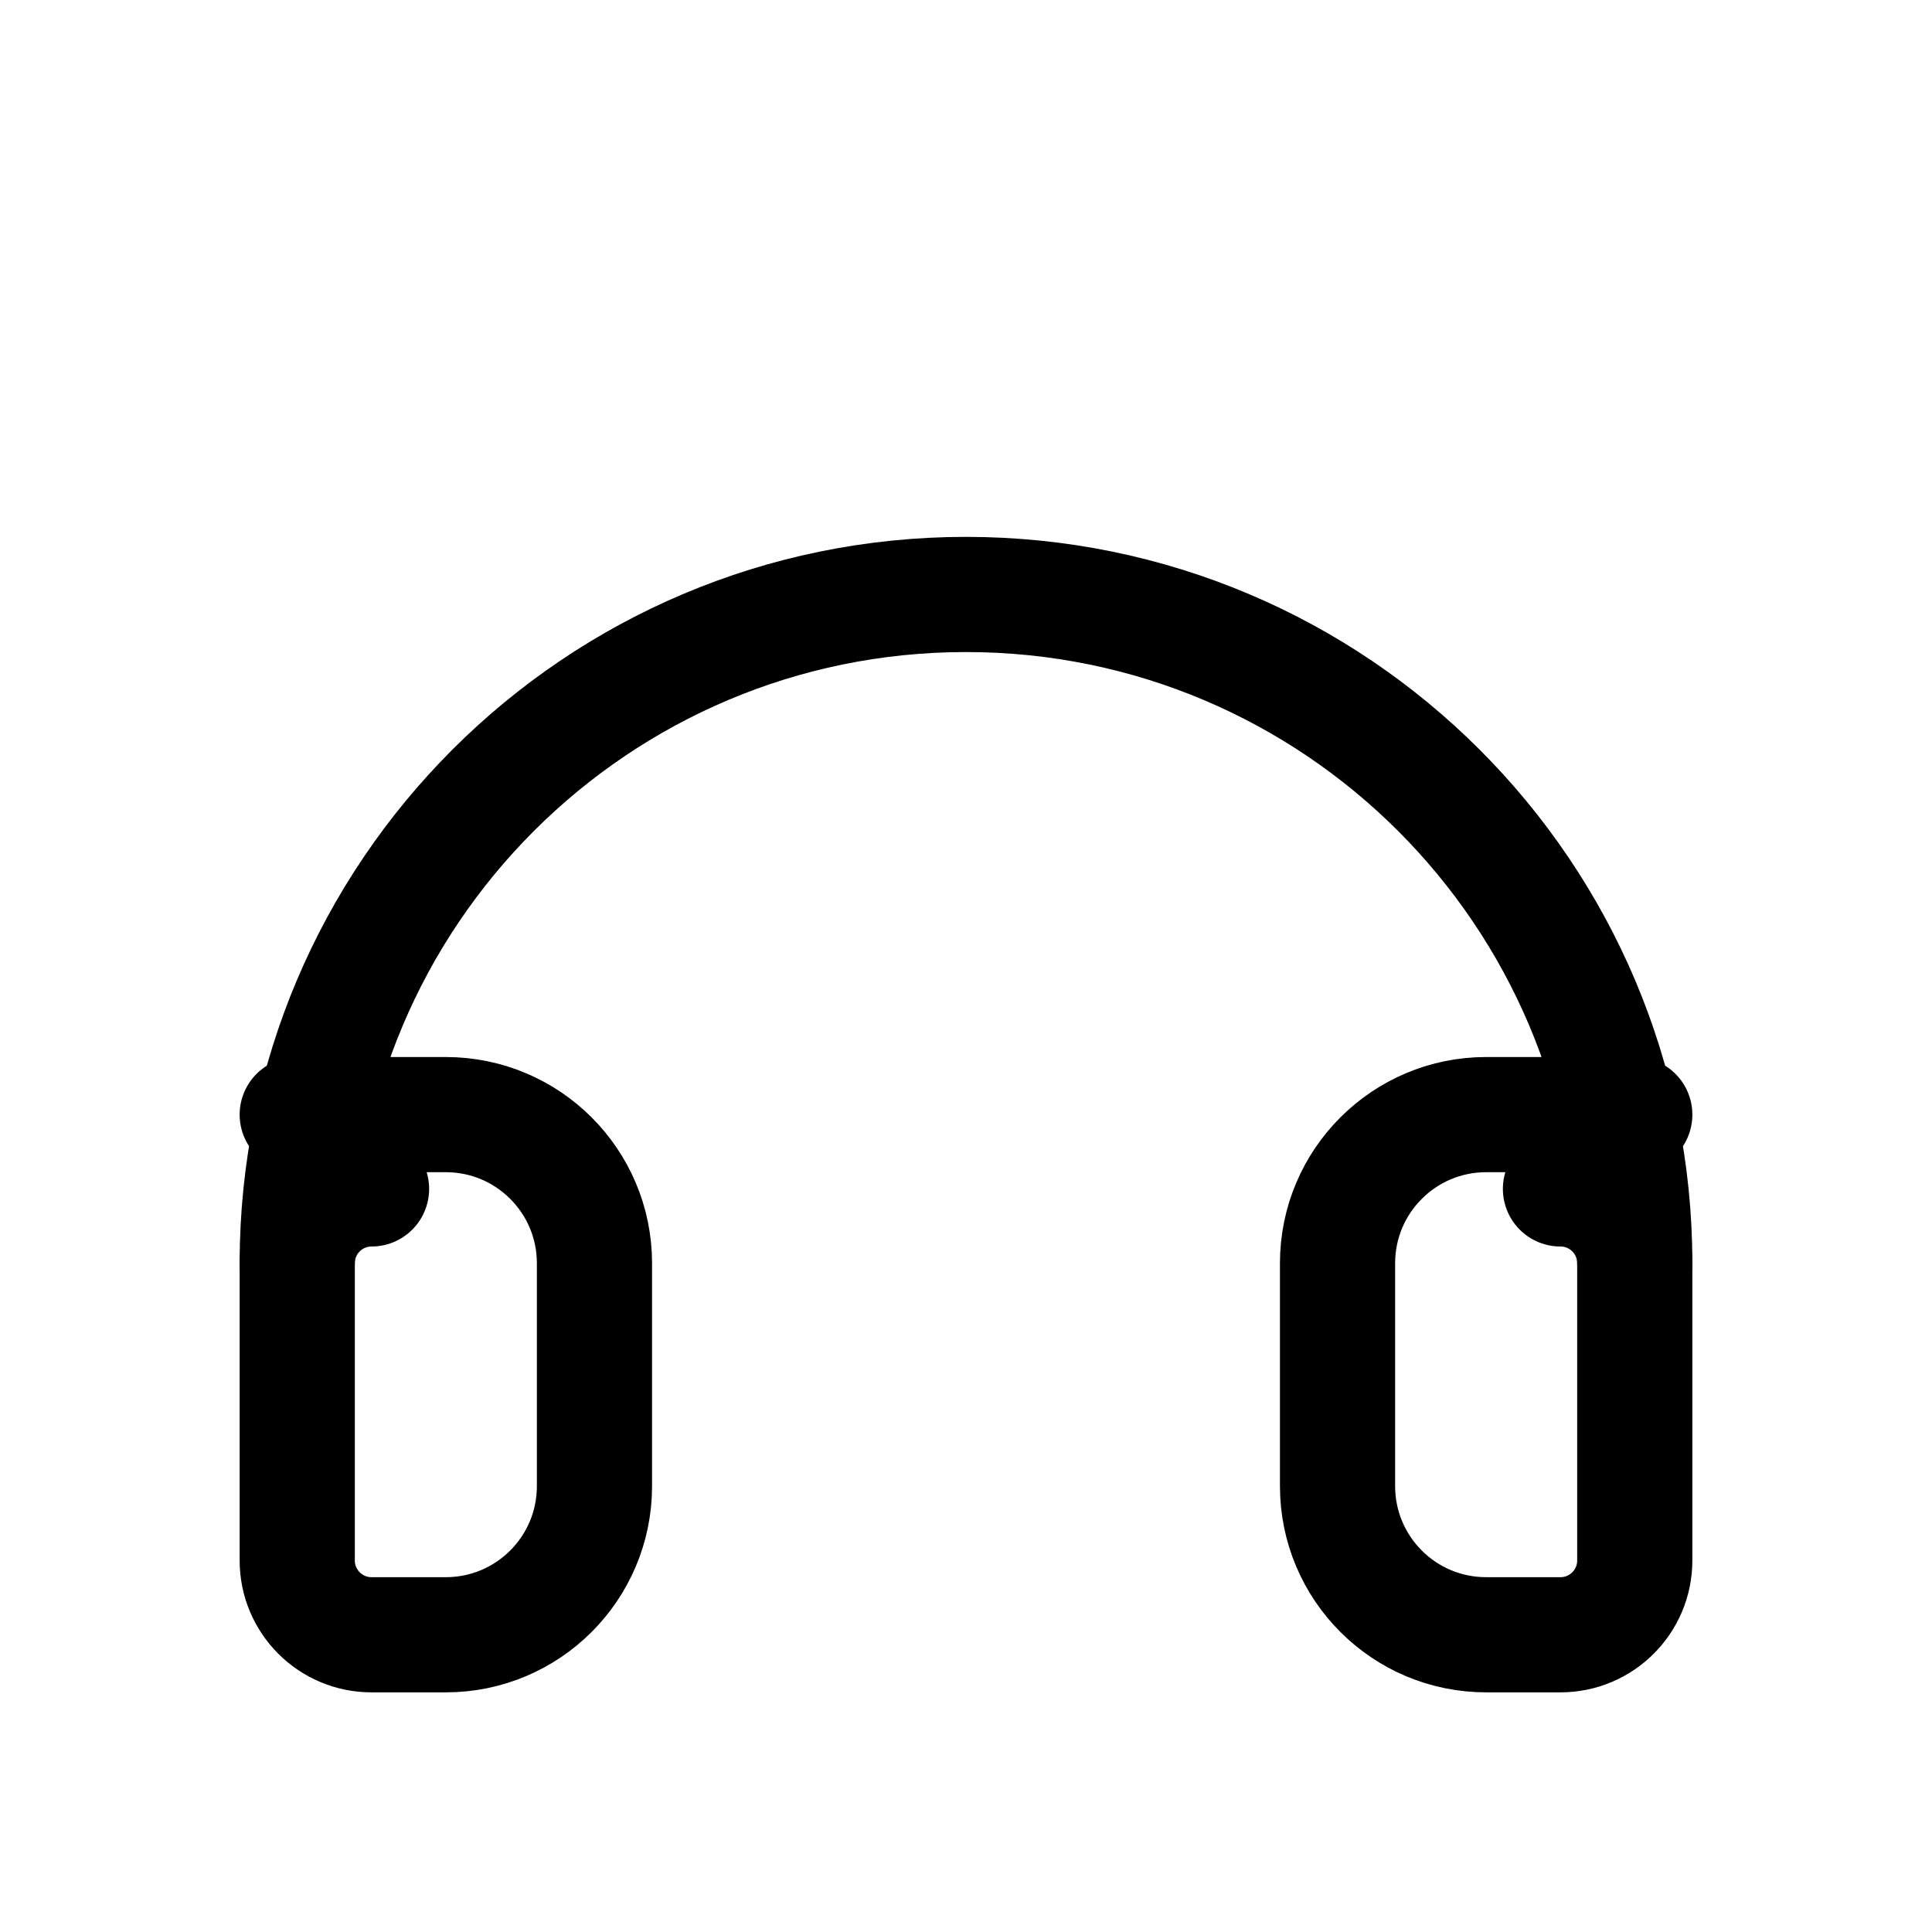
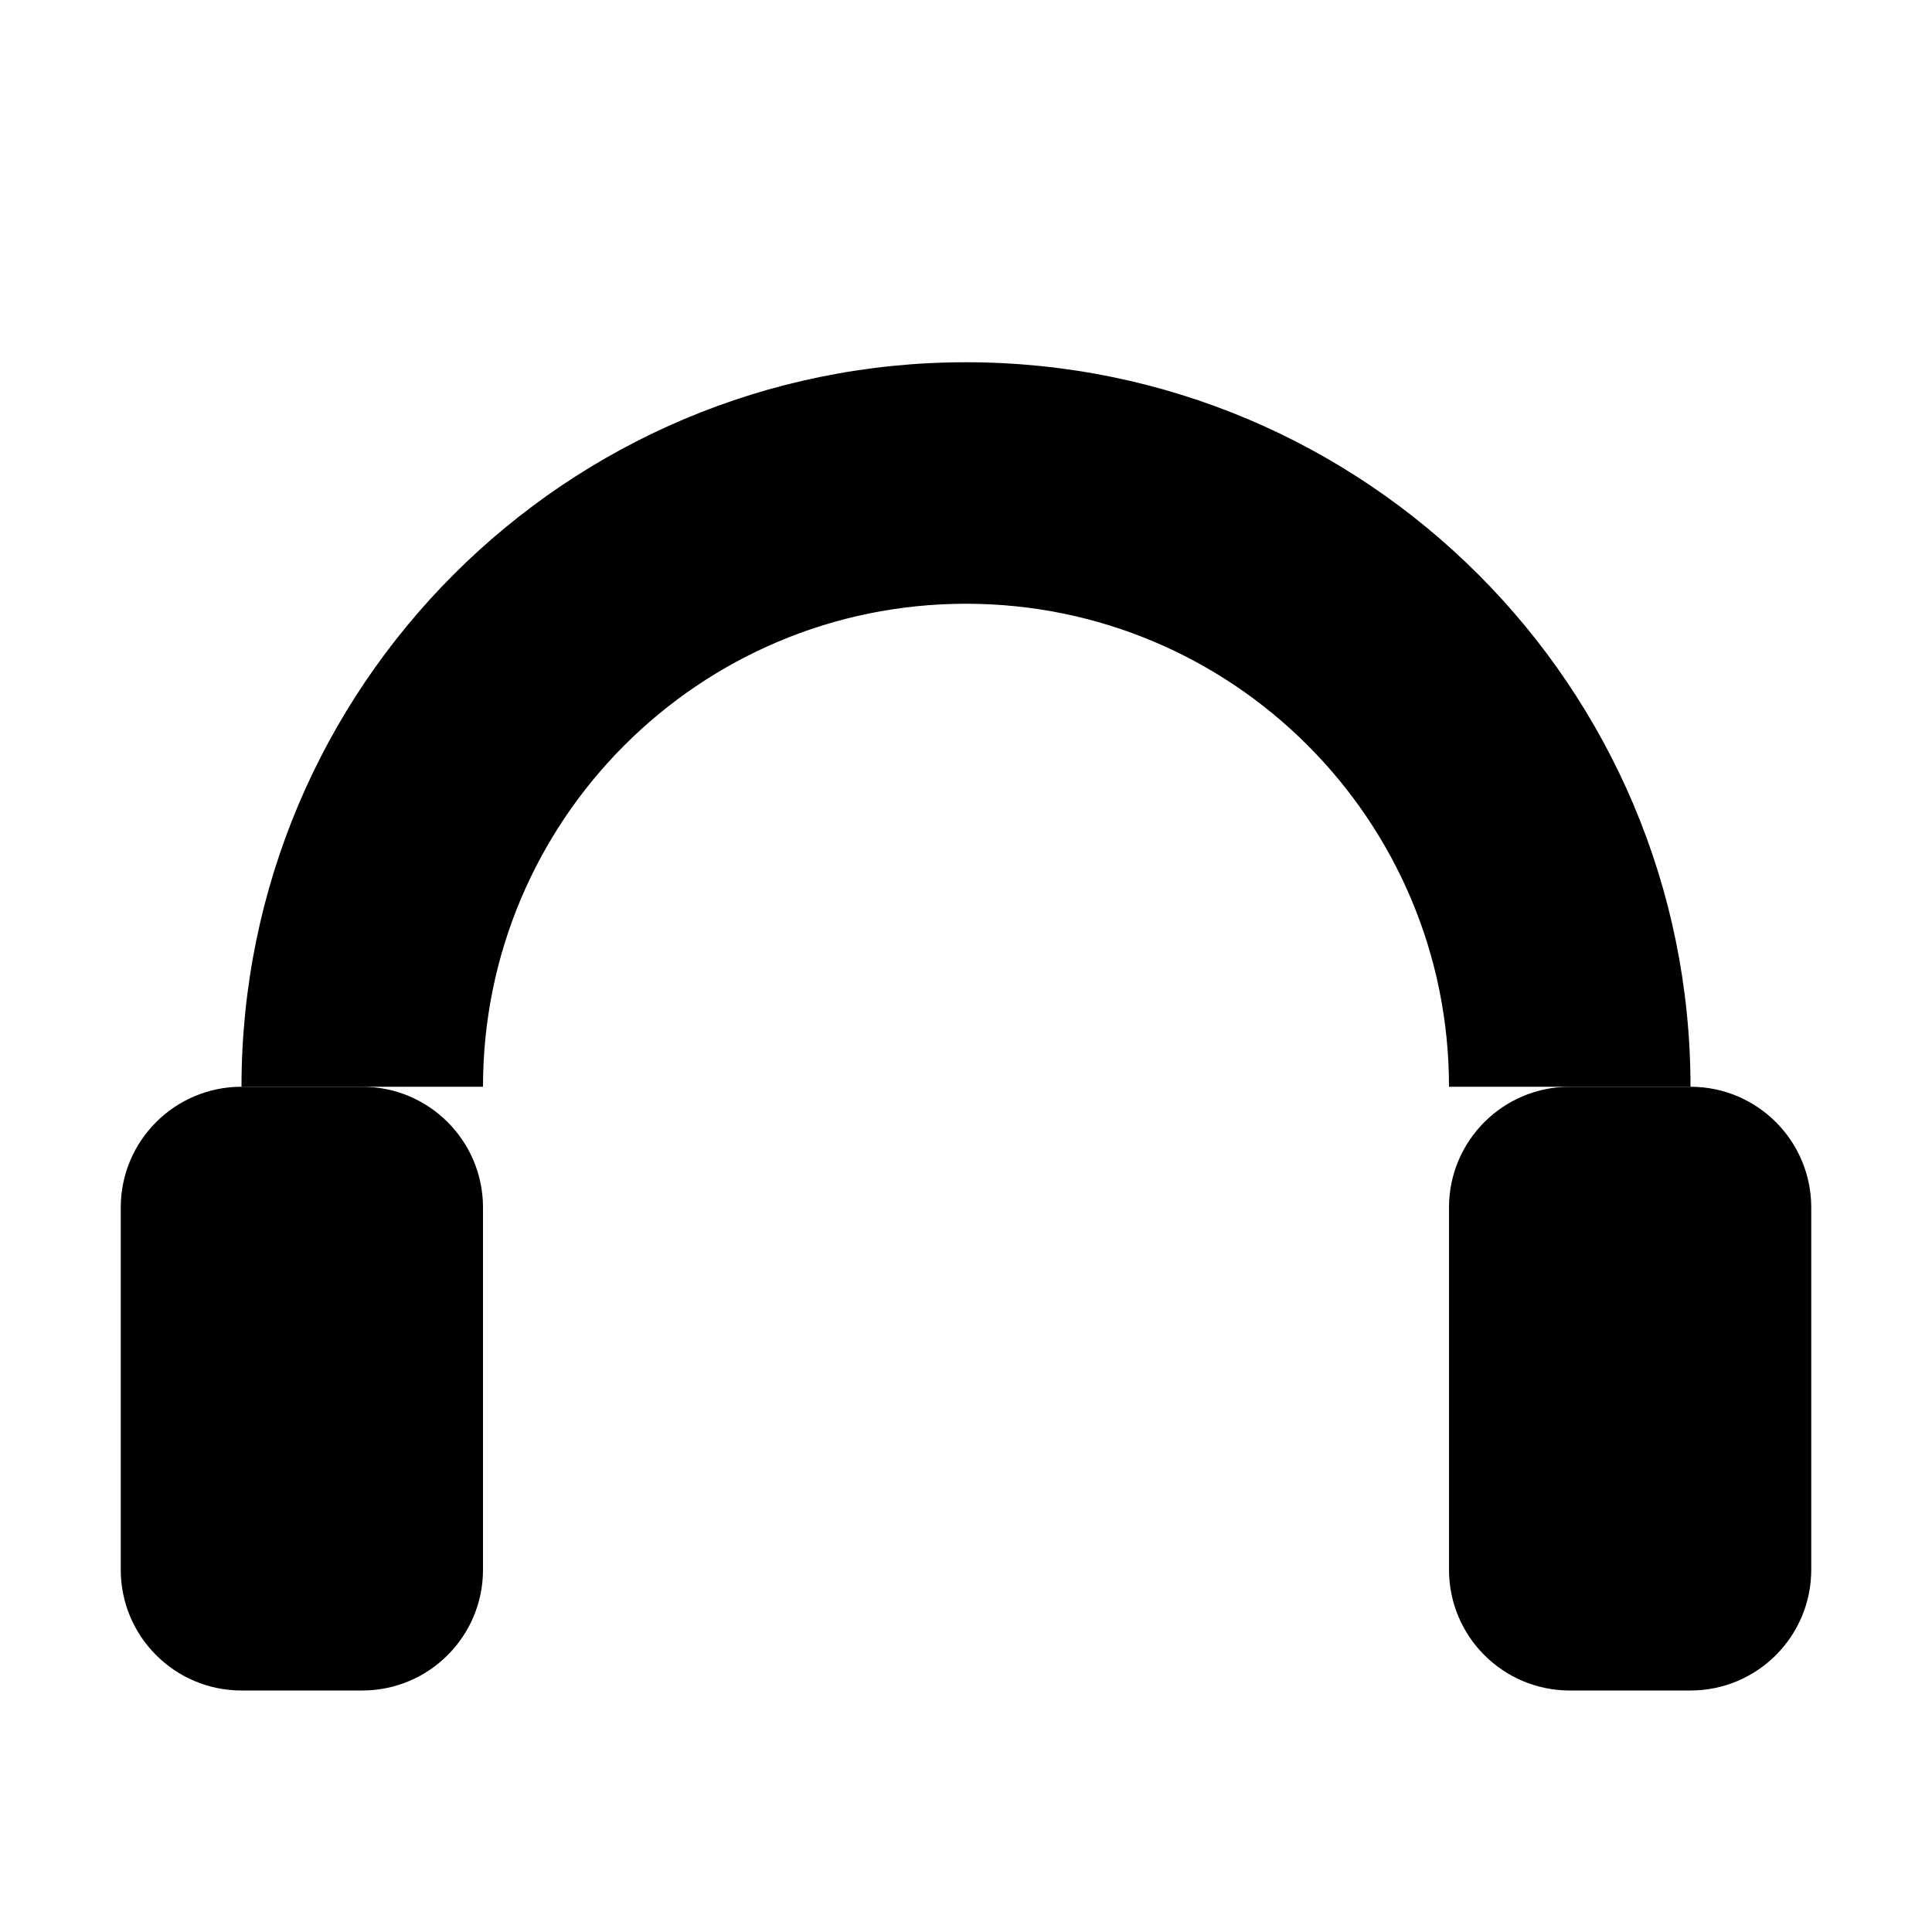
- <svg xmlns="http://www.w3.org/2000/svg" width="24" height="24" viewBox="-1 -1 26 26" fill="none" stroke="currentColor" stroke-width="1.55" stroke-linecap="round" stroke-linejoin="round">
-   <path d="M3 14h2a2 2 0 0 1 2 2v3a2 2 0 0 1-2 2H4a1 1 0 0 1-1-1v-4a1 1 0 0 1 1-1z" />
-   <path d="M21 14h-2a2 2 0 0 0-2 2v3a2 2 0 0 0 2 2h1a1 1 0 0 0 1-1v-4a1 1 0 0 0-1-1z" />
-   <path d="M3 16a9 9 0 0 1 18 0" />
+ <svg xmlns="http://www.w3.org/2000/svg" width="16" height="16" viewBox="0 0 16 16">
+   <path class="foreground-fill" fill="currentColor" d="M2 9A6 6 0 0 1 14 9H12A4 4 0 0 0 4 9H2Z" />
+   <rect class="foreground-fill" fill="currentColor" x="1" y="9" width="3" height="5" rx="1" />
+   <rect class="foreground-fill" fill="currentColor" x="12" y="9" width="3" height="5" rx="1" />
</svg>
